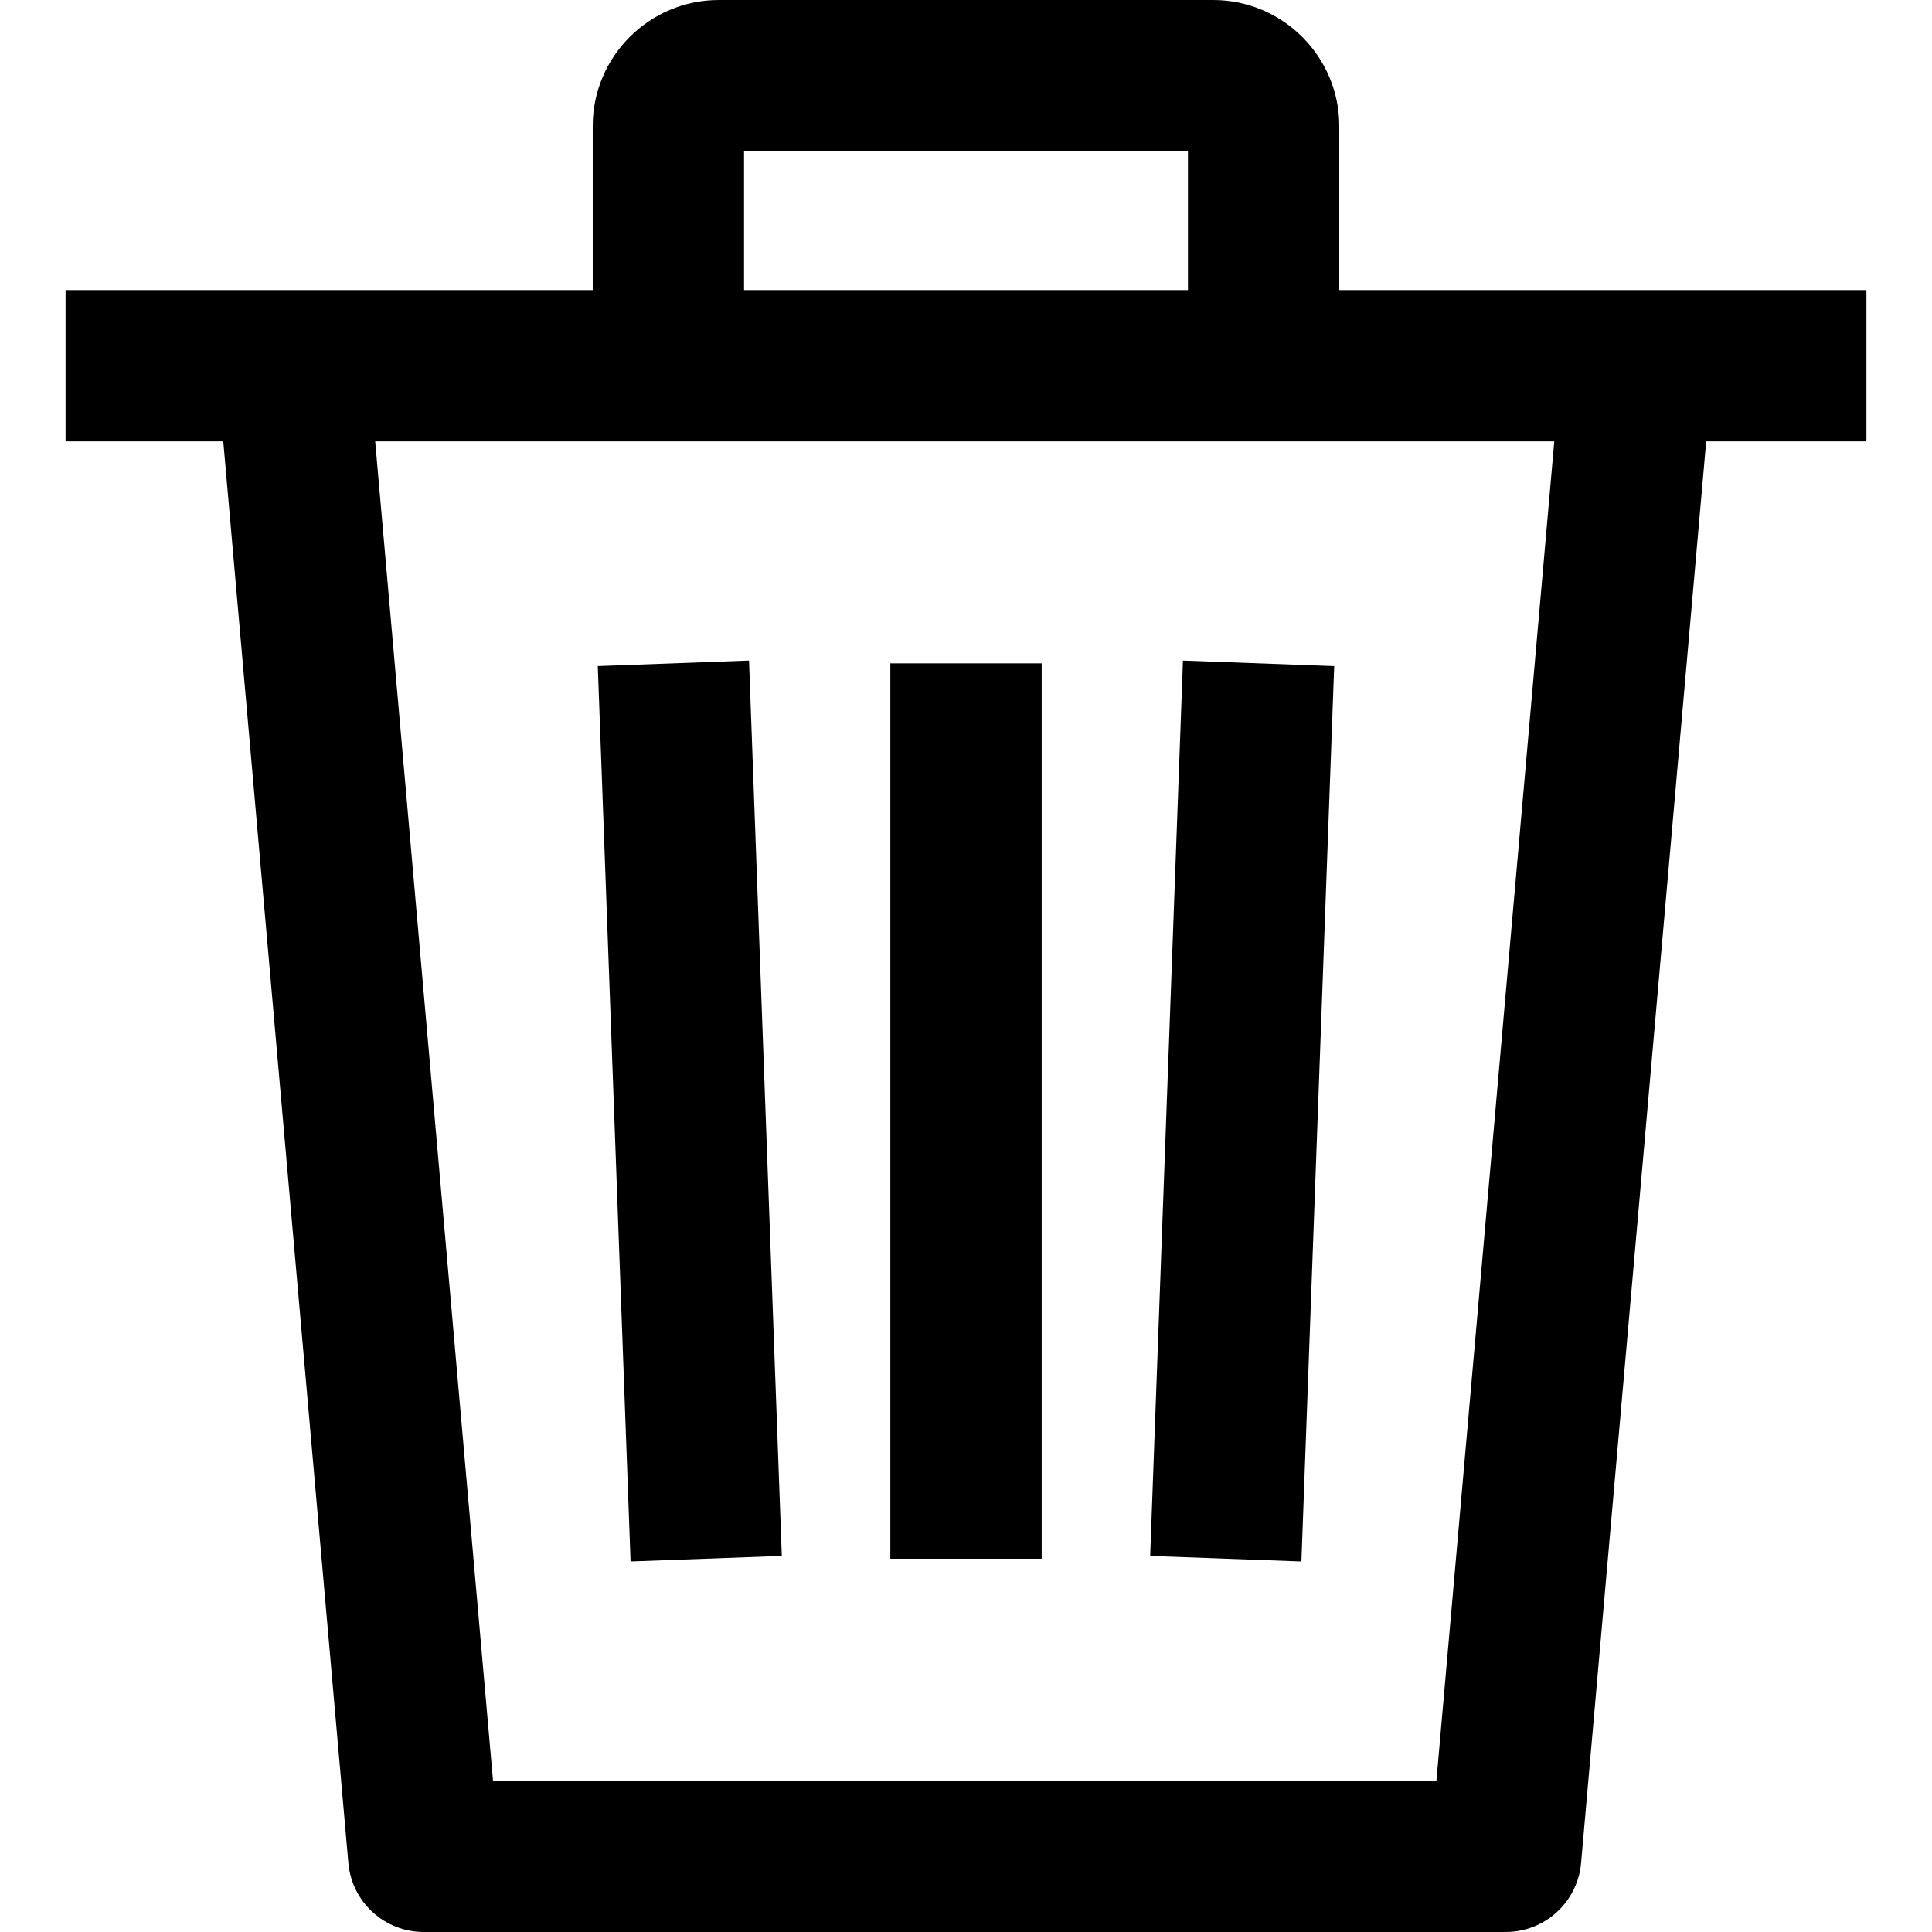
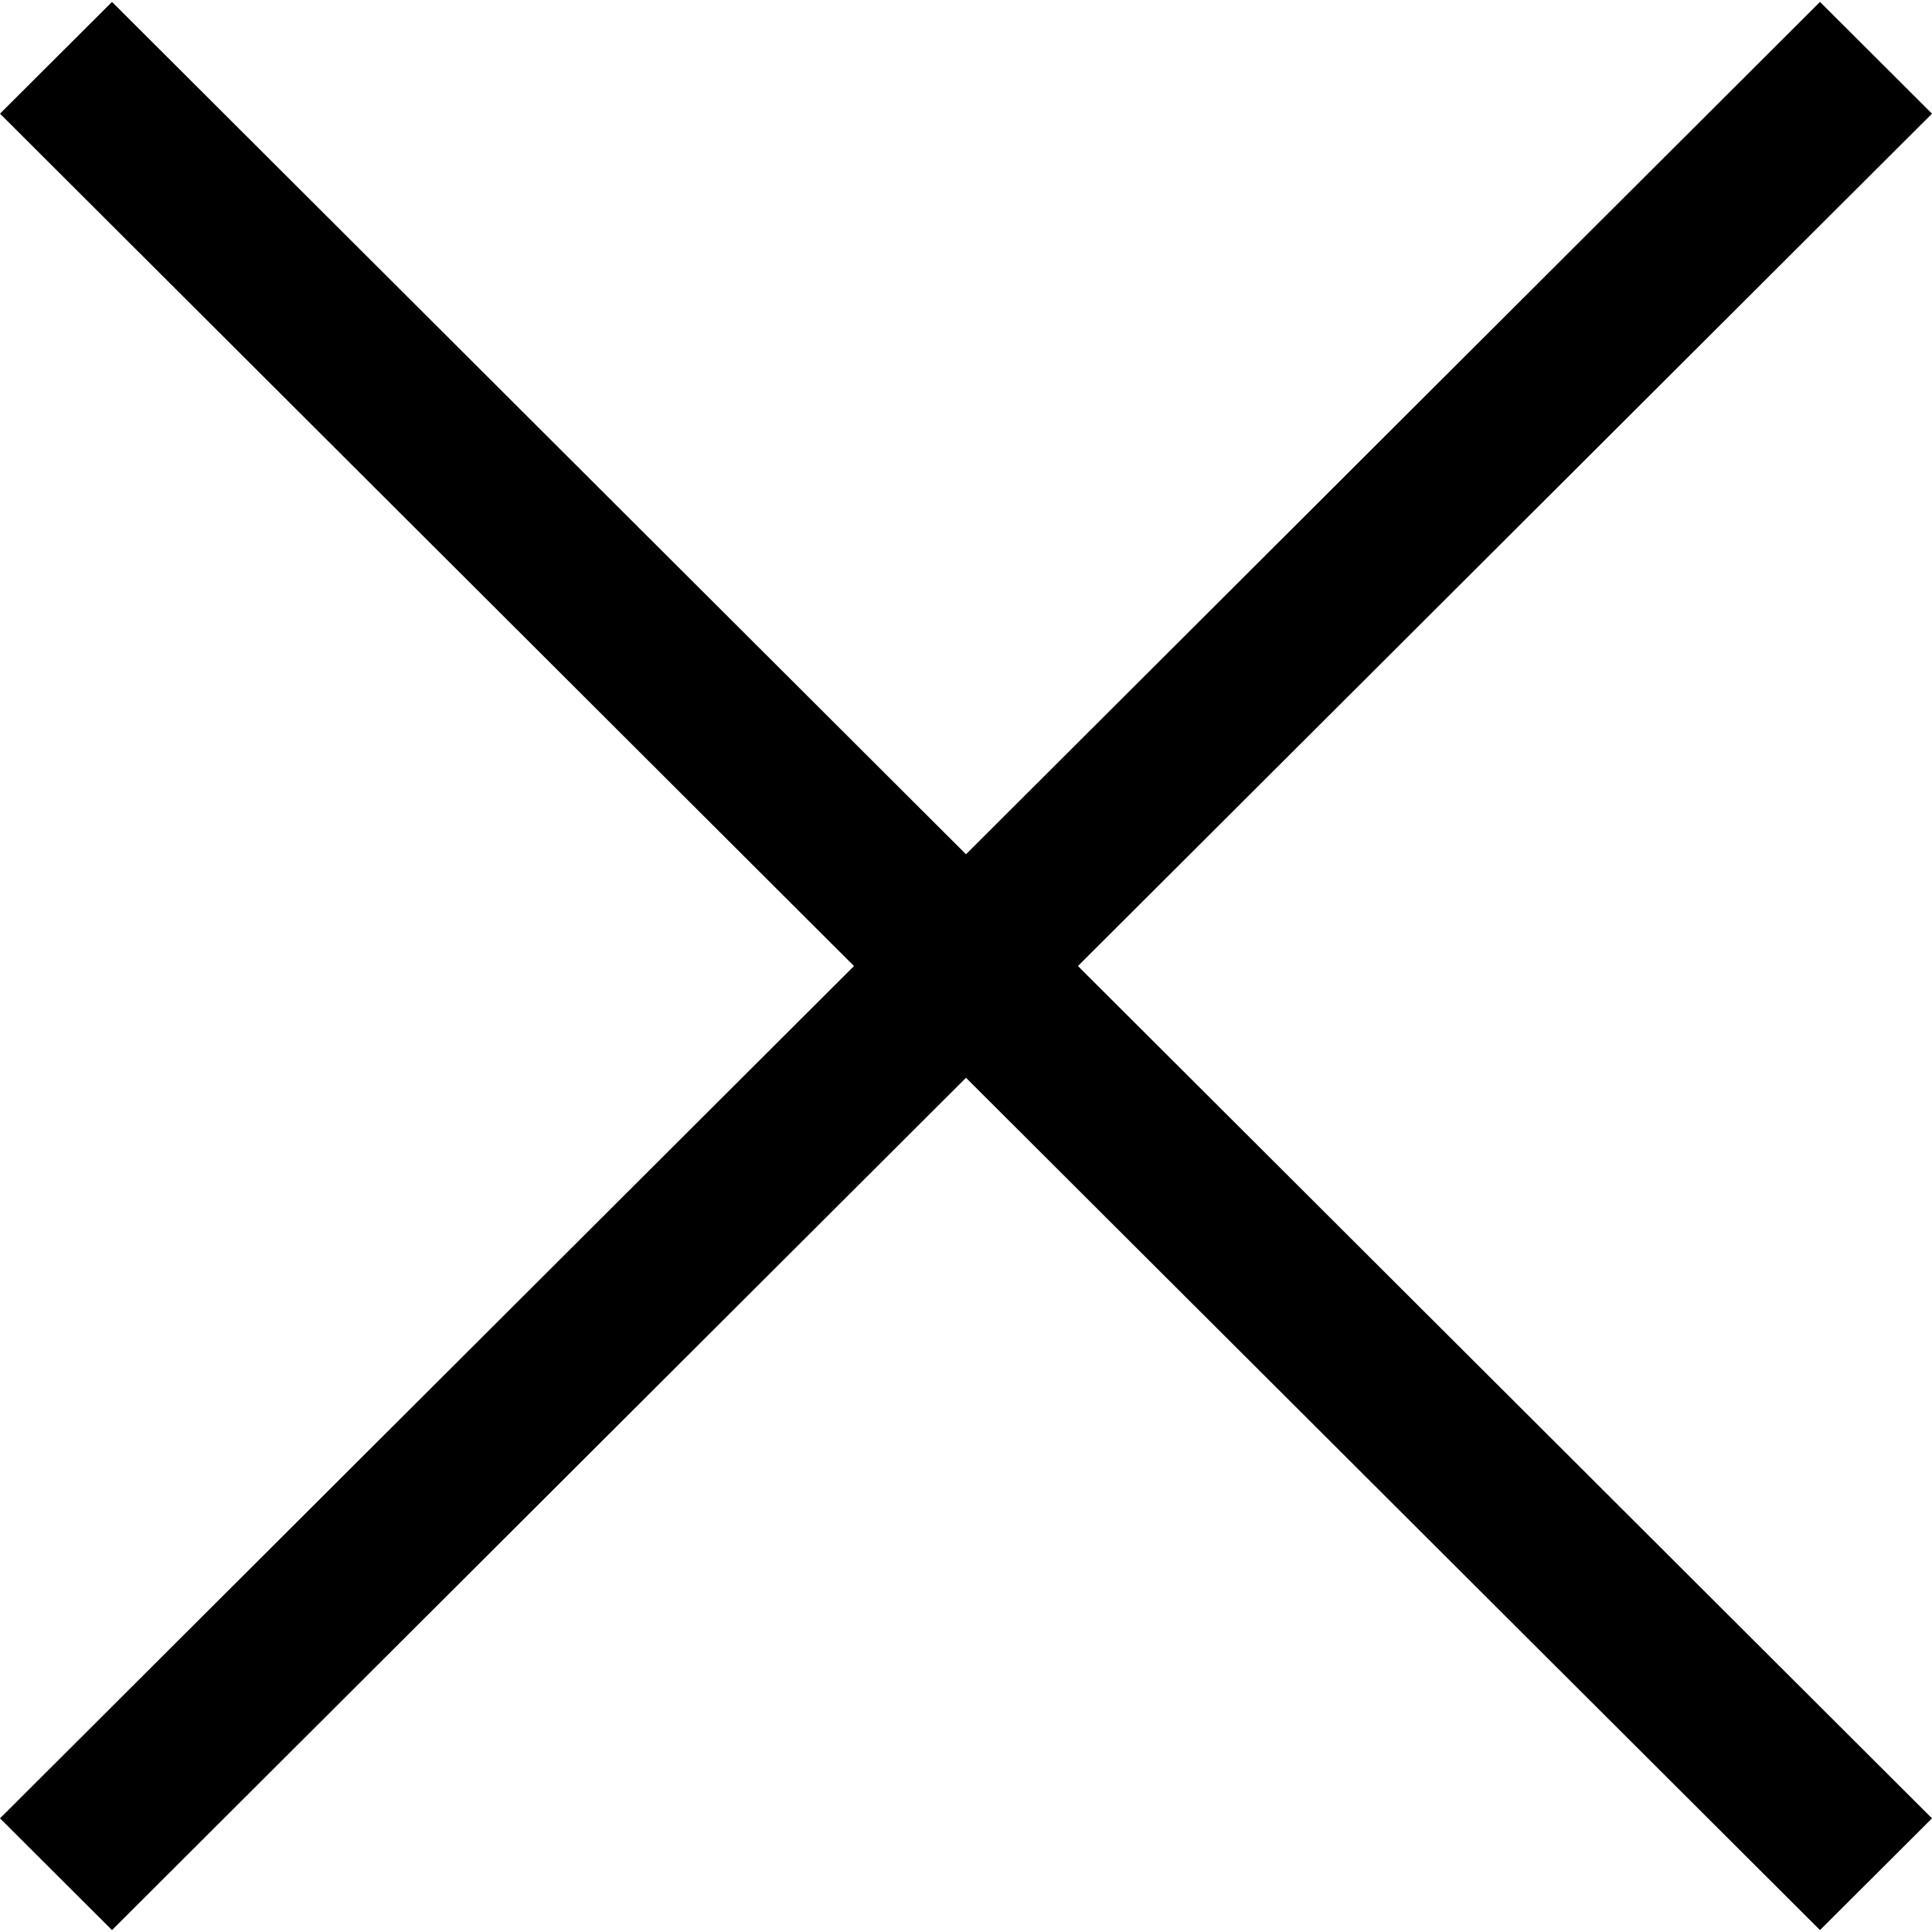
- <svg xmlns="http://www.w3.org/2000/svg" version="1.1" id="Capa_1" x="0px" y="0px" viewBox="0 0 512 512" style="enable-background:new 0 0 512 512;" xml:space="preserve">
+ <svg xmlns="http://www.w3.org/2000/svg" version="1.1" id="Capa_1" x="0px" y="0px" width="612px" height="612px" viewBox="0 0 612 612" style="enable-background:new 0 0 612 612;" xml:space="preserve">
  <g>
-     <g>
+     <g id="cross">
      <g>
-         <polygon points="353.574,176.526 313.496,175.056 304.807,412.34 344.885,413.804    " />
-         <rect x="235.948" y="175.791" width="40.104" height="237.285" />
-         <polygon points="207.186,412.334 198.497,175.049 158.419,176.52 167.109,413.804    " />
-         <path d="M17.379,76.867v40.104h41.789L92.32,493.706C93.229,504.059,101.899,512,112.292,512h286.74     c10.394,0,19.07-7.947,19.972-18.301l33.153-376.728h42.464V76.867H17.379z M380.665,471.896H130.654L99.426,116.971h312.474     L380.665,471.896z" />
+         <polygon points="612,36.004 576.521,0.603 306,270.608 35.478,0.603 0,36.004 270.522,306.011 0,575.997 35.478,611.397      306,341.411 576.521,611.397 612,575.997 341.459,306.011    " />
      </g>
-     </g>
-   </g>
-   <g>
-     <g>
-       <path d="M321.504,0H190.496c-18.428,0-33.42,14.992-33.42,33.42v63.499h40.104V40.104h117.64v56.815h40.104V33.42    C354.924,14.992,339.932,0,321.504,0z" />
    </g>
  </g>
  <g>
</g>
  <g>
</g>
  <g>
</g>
  <g>
</g>
  <g>
</g>
  <g>
</g>
  <g>
</g>
  <g>
</g>
  <g>
</g>
  <g>
</g>
  <g>
</g>
  <g>
</g>
  <g>
</g>
  <g>
</g>
  <g>
</g>
</svg>
